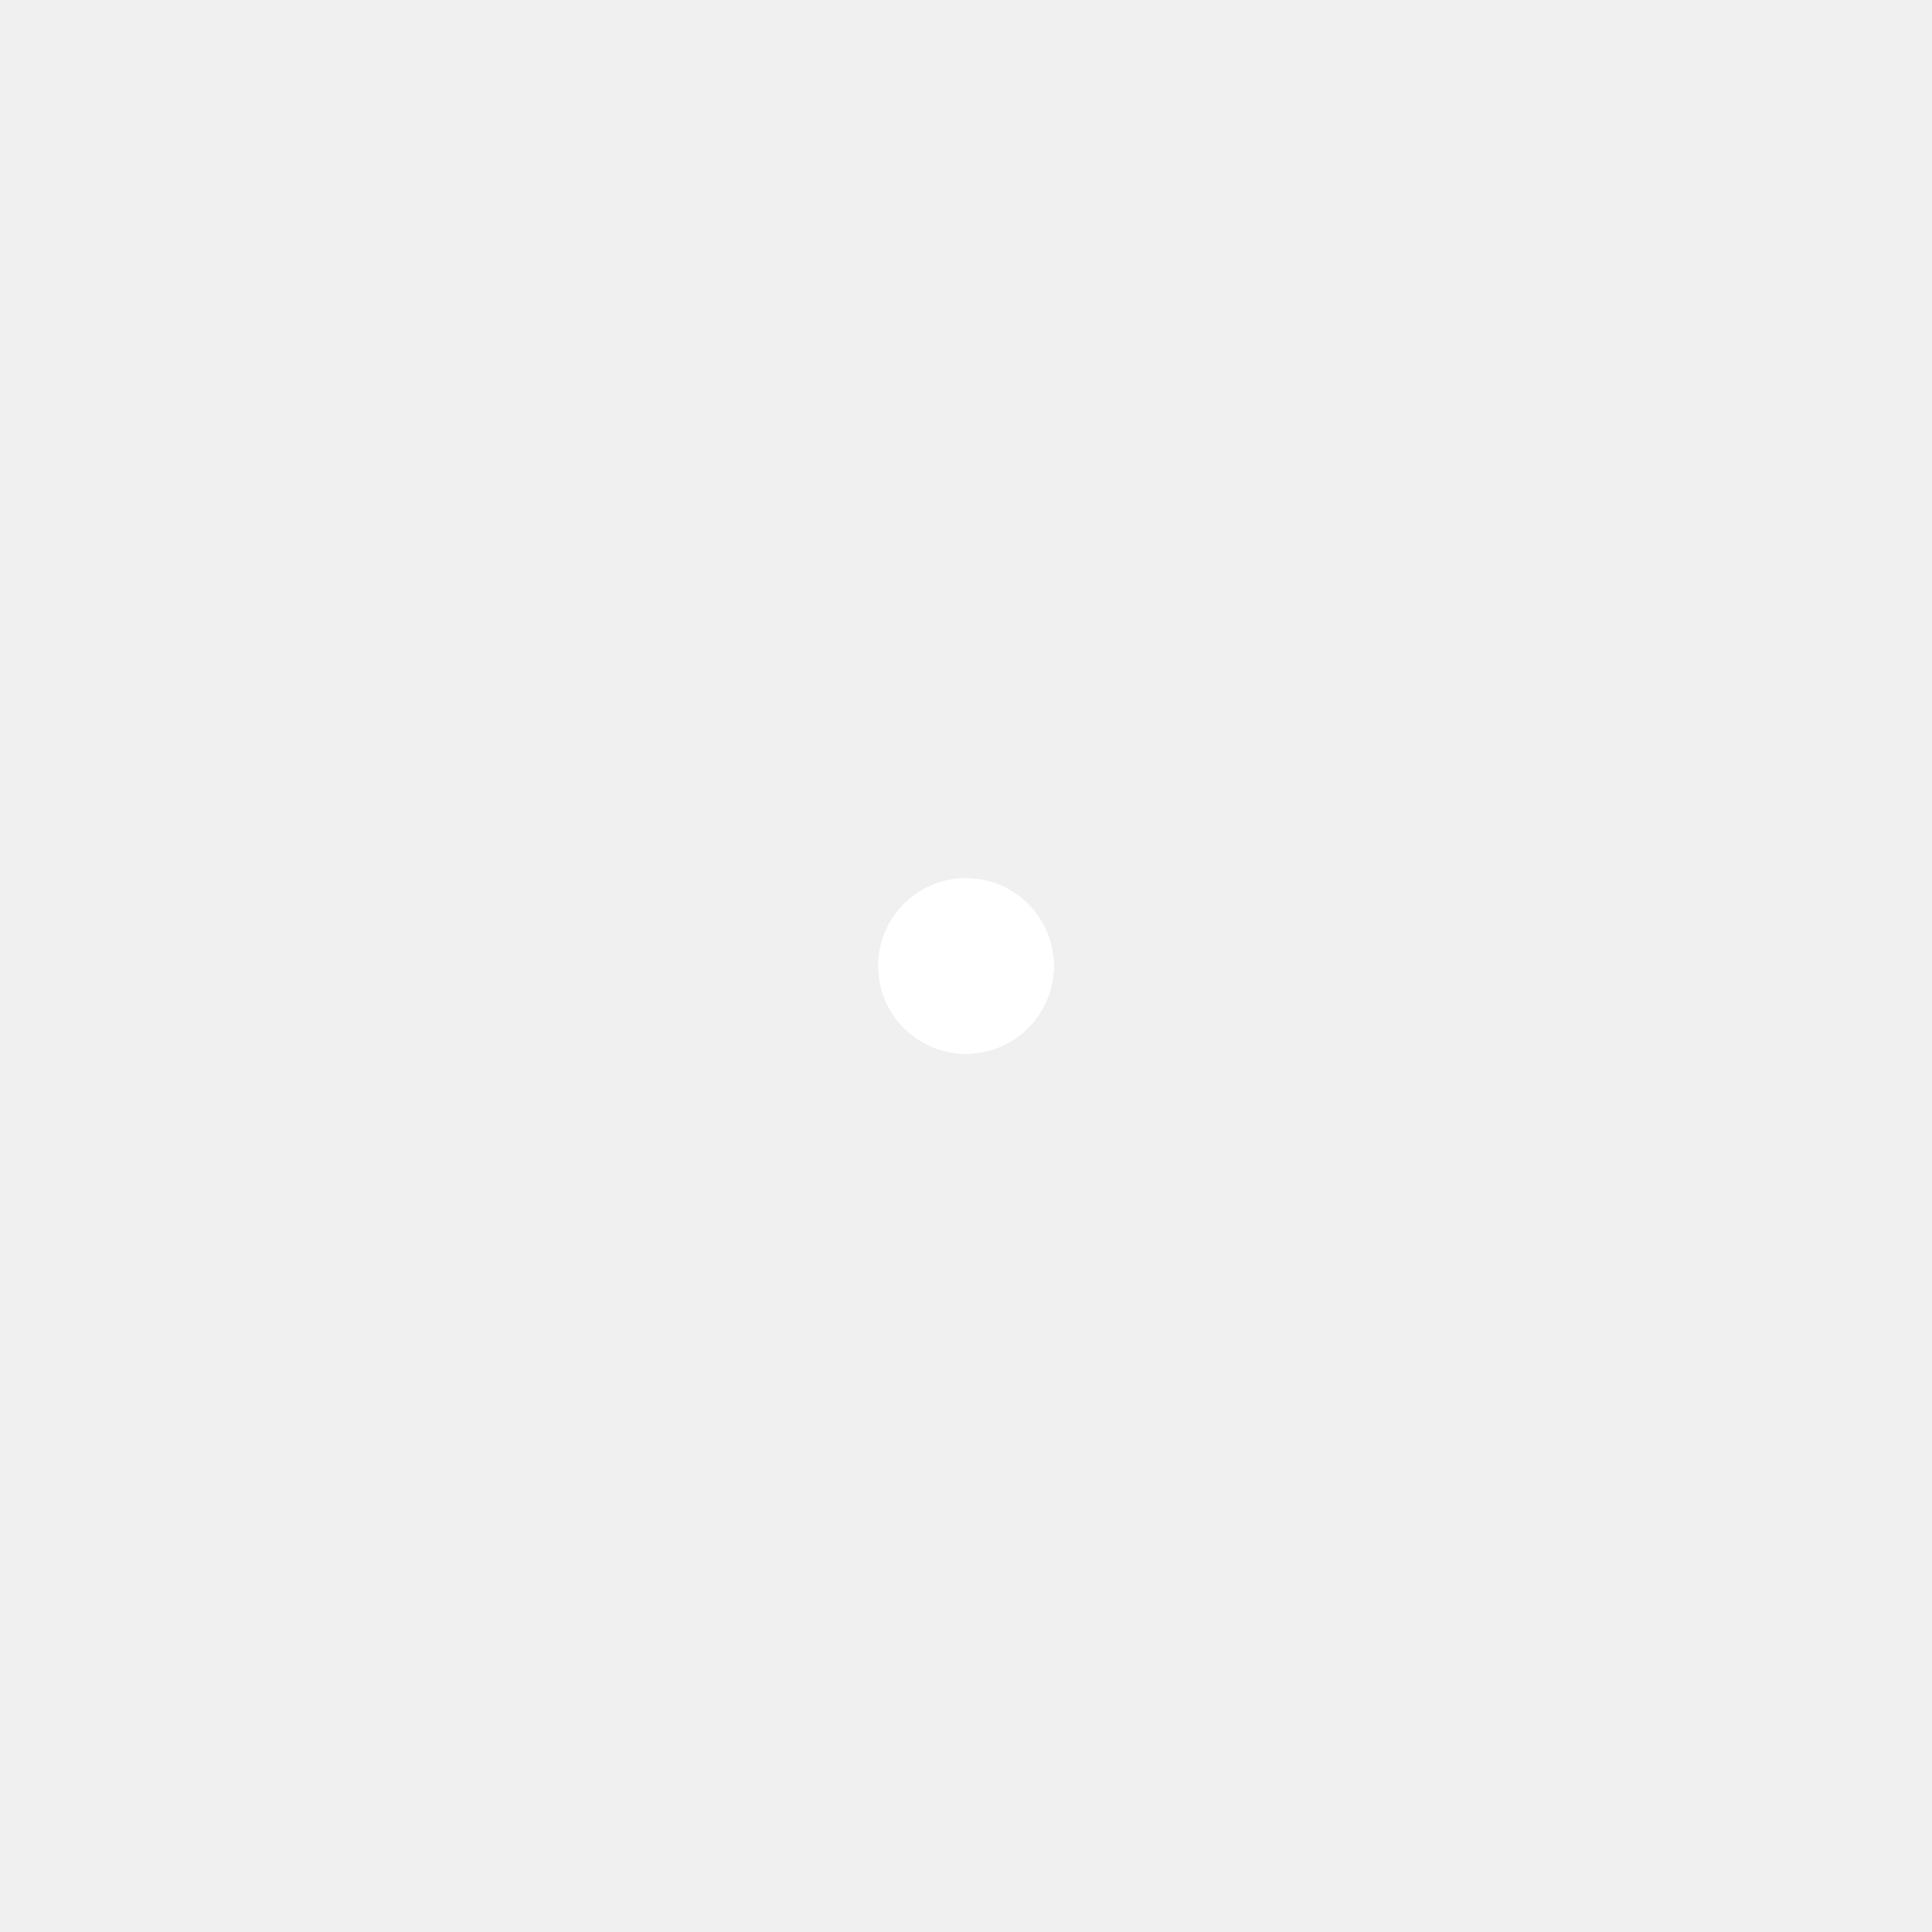
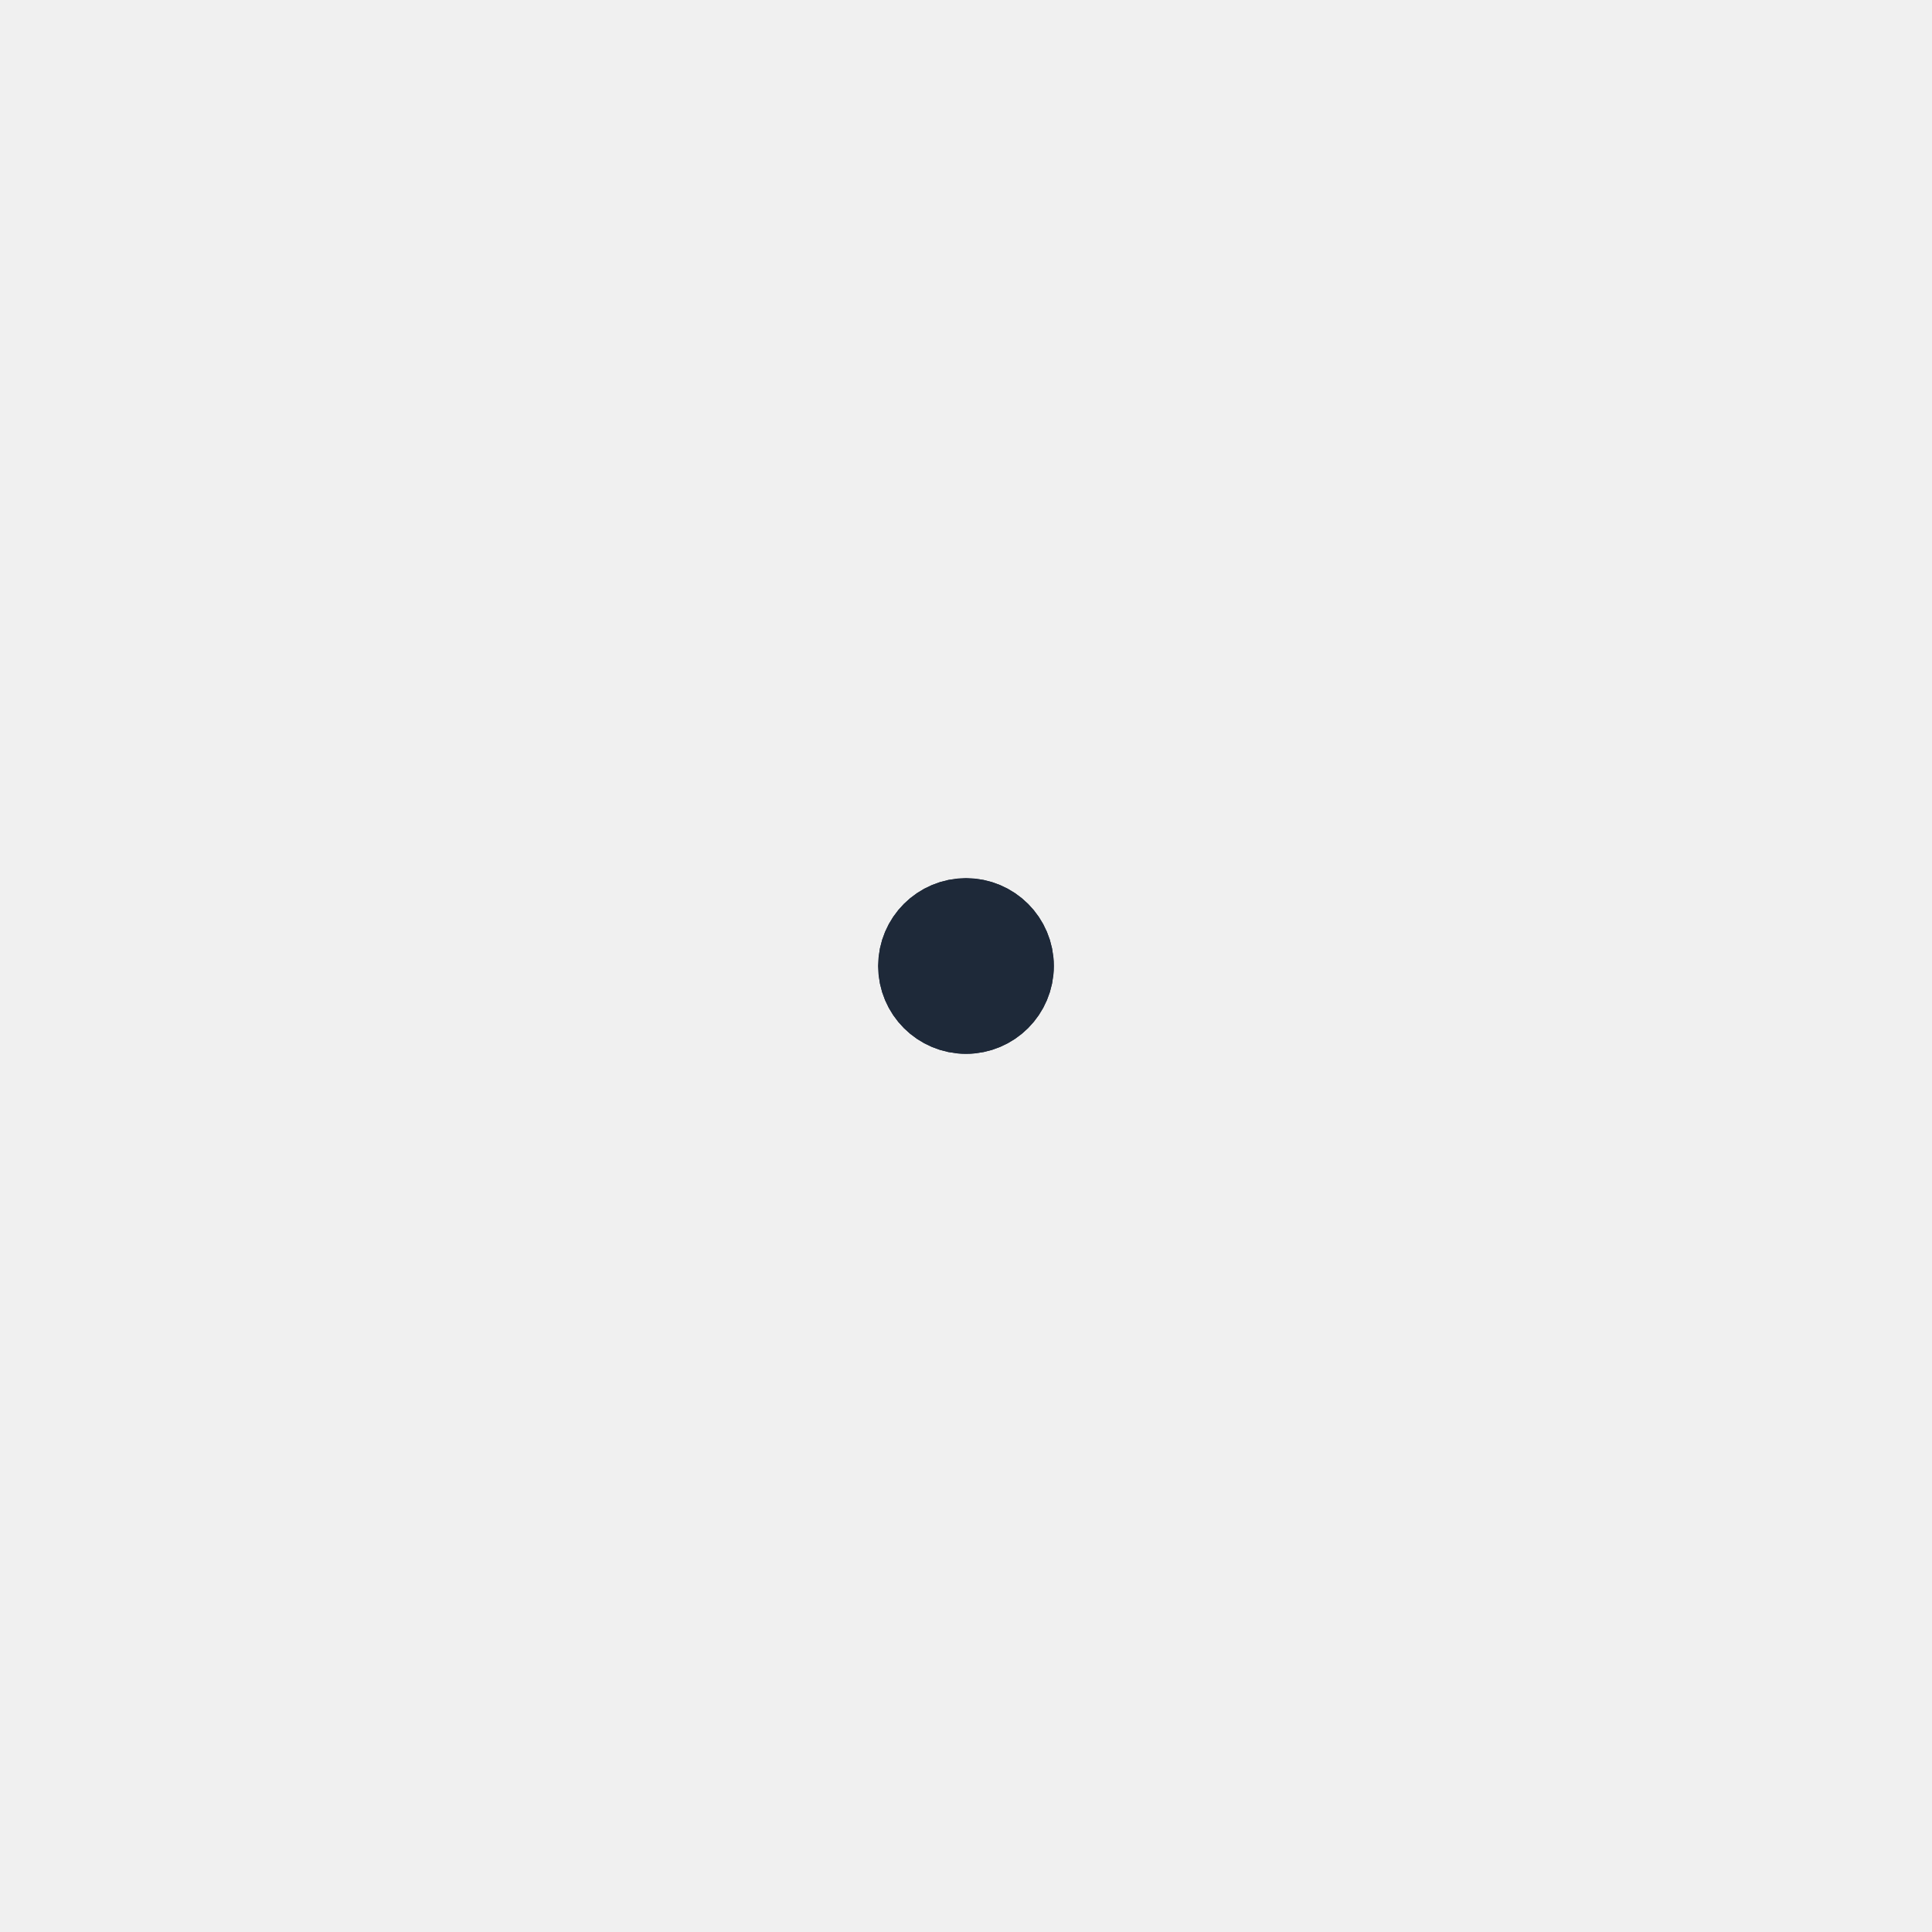
- <svg xmlns="http://www.w3.org/2000/svg" width="44" height="44" viewBox="0 0 44 44" stroke="#fff">
+ <svg xmlns="http://www.w3.org/2000/svg" width="44" height="44" viewBox="0 0 44 44" stroke="#1e2939">
  <g fill="none" fill-rule="evenodd" stroke-width="2">
    <circle cx="22" cy="22" r="1">
      <animate attributeName="r" begin="0s" dur="1.8s" values="1; 20" calcMode="spline" keyTimes="0; 1" keySplines="0.165, 0.84, 0.44, 1" repeatCount="indefinite" />
      <animate attributeName="stroke-opacity" begin="0s" dur="1.8s" values="1; 0" calcMode="spline" keyTimes="0; 1" keySplines="0.3, 0.61, 0.355, 1" repeatCount="indefinite" />
    </circle>
    <circle cx="22" cy="22" r="1">
      <animate attributeName="r" begin="-0.9s" dur="1.8s" values="1; 20" calcMode="spline" keyTimes="0; 1" keySplines="0.165, 0.84, 0.44, 1" repeatCount="indefinite" />
      <animate attributeName="stroke-opacity" begin="-0.9s" dur="1.8s" values="1; 0" calcMode="spline" keyTimes="0; 1" keySplines="0.3, 0.61, 0.355, 1" repeatCount="indefinite" />
    </circle>
  </g>
</svg>
